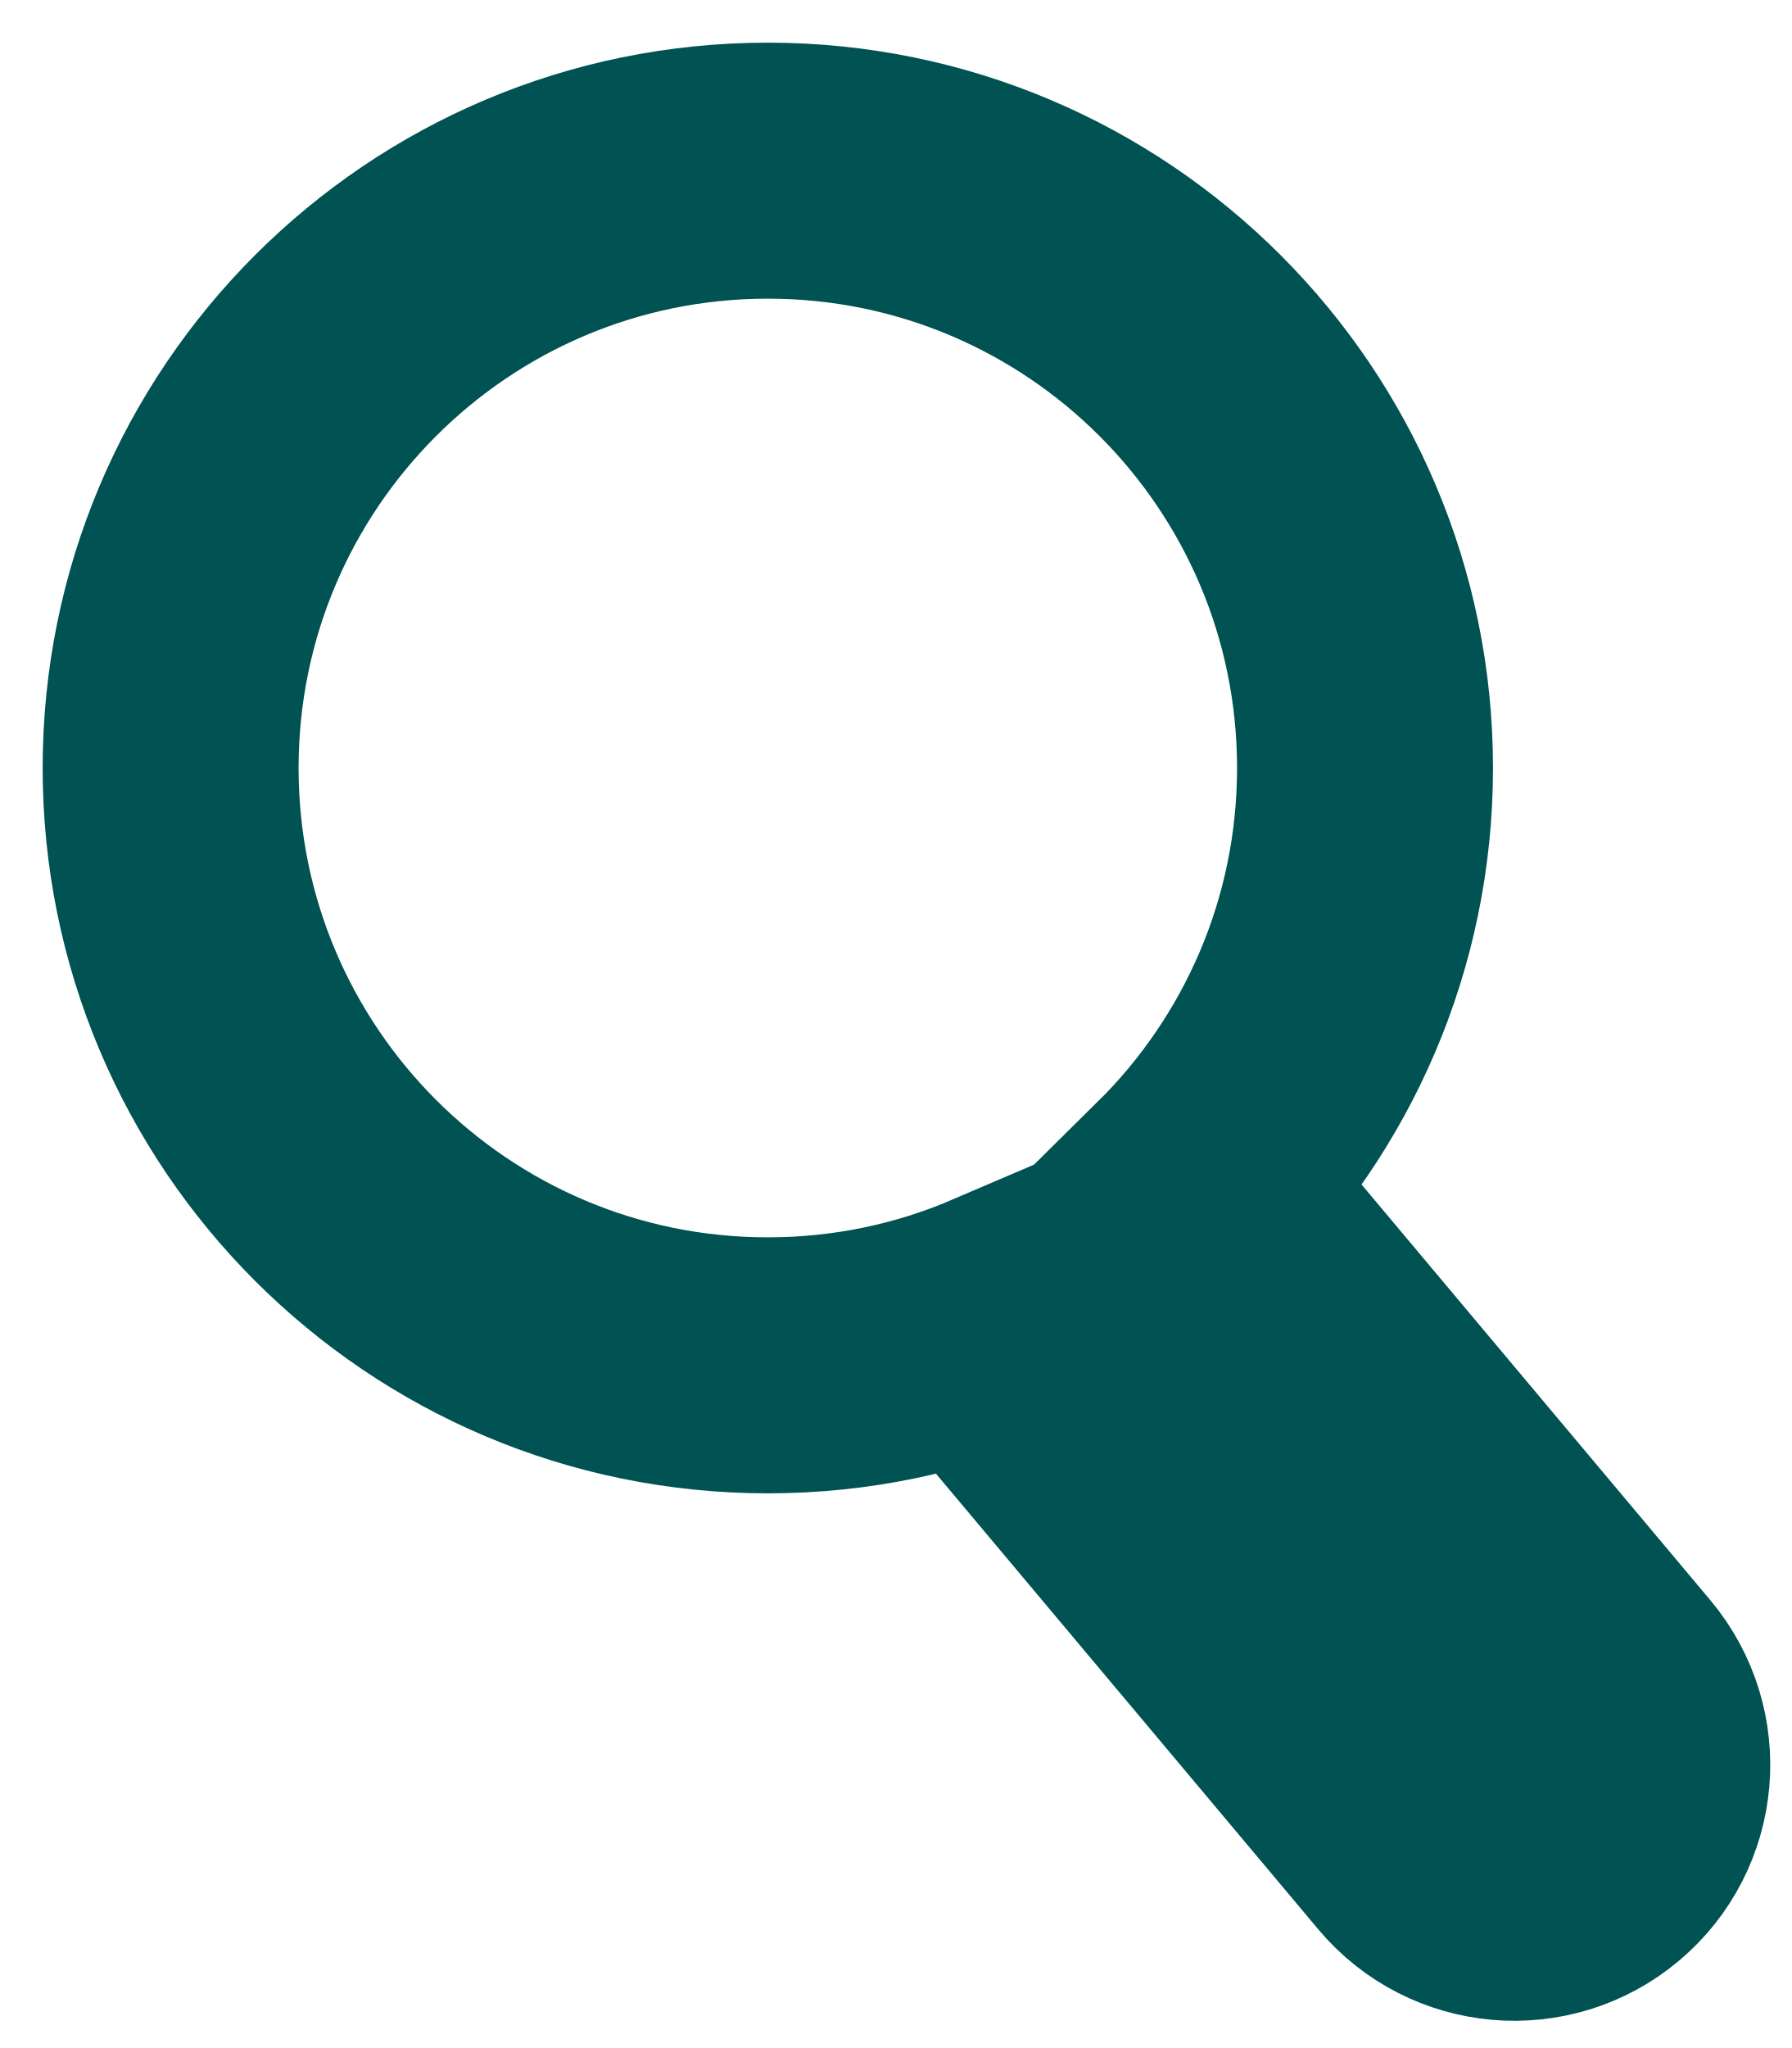
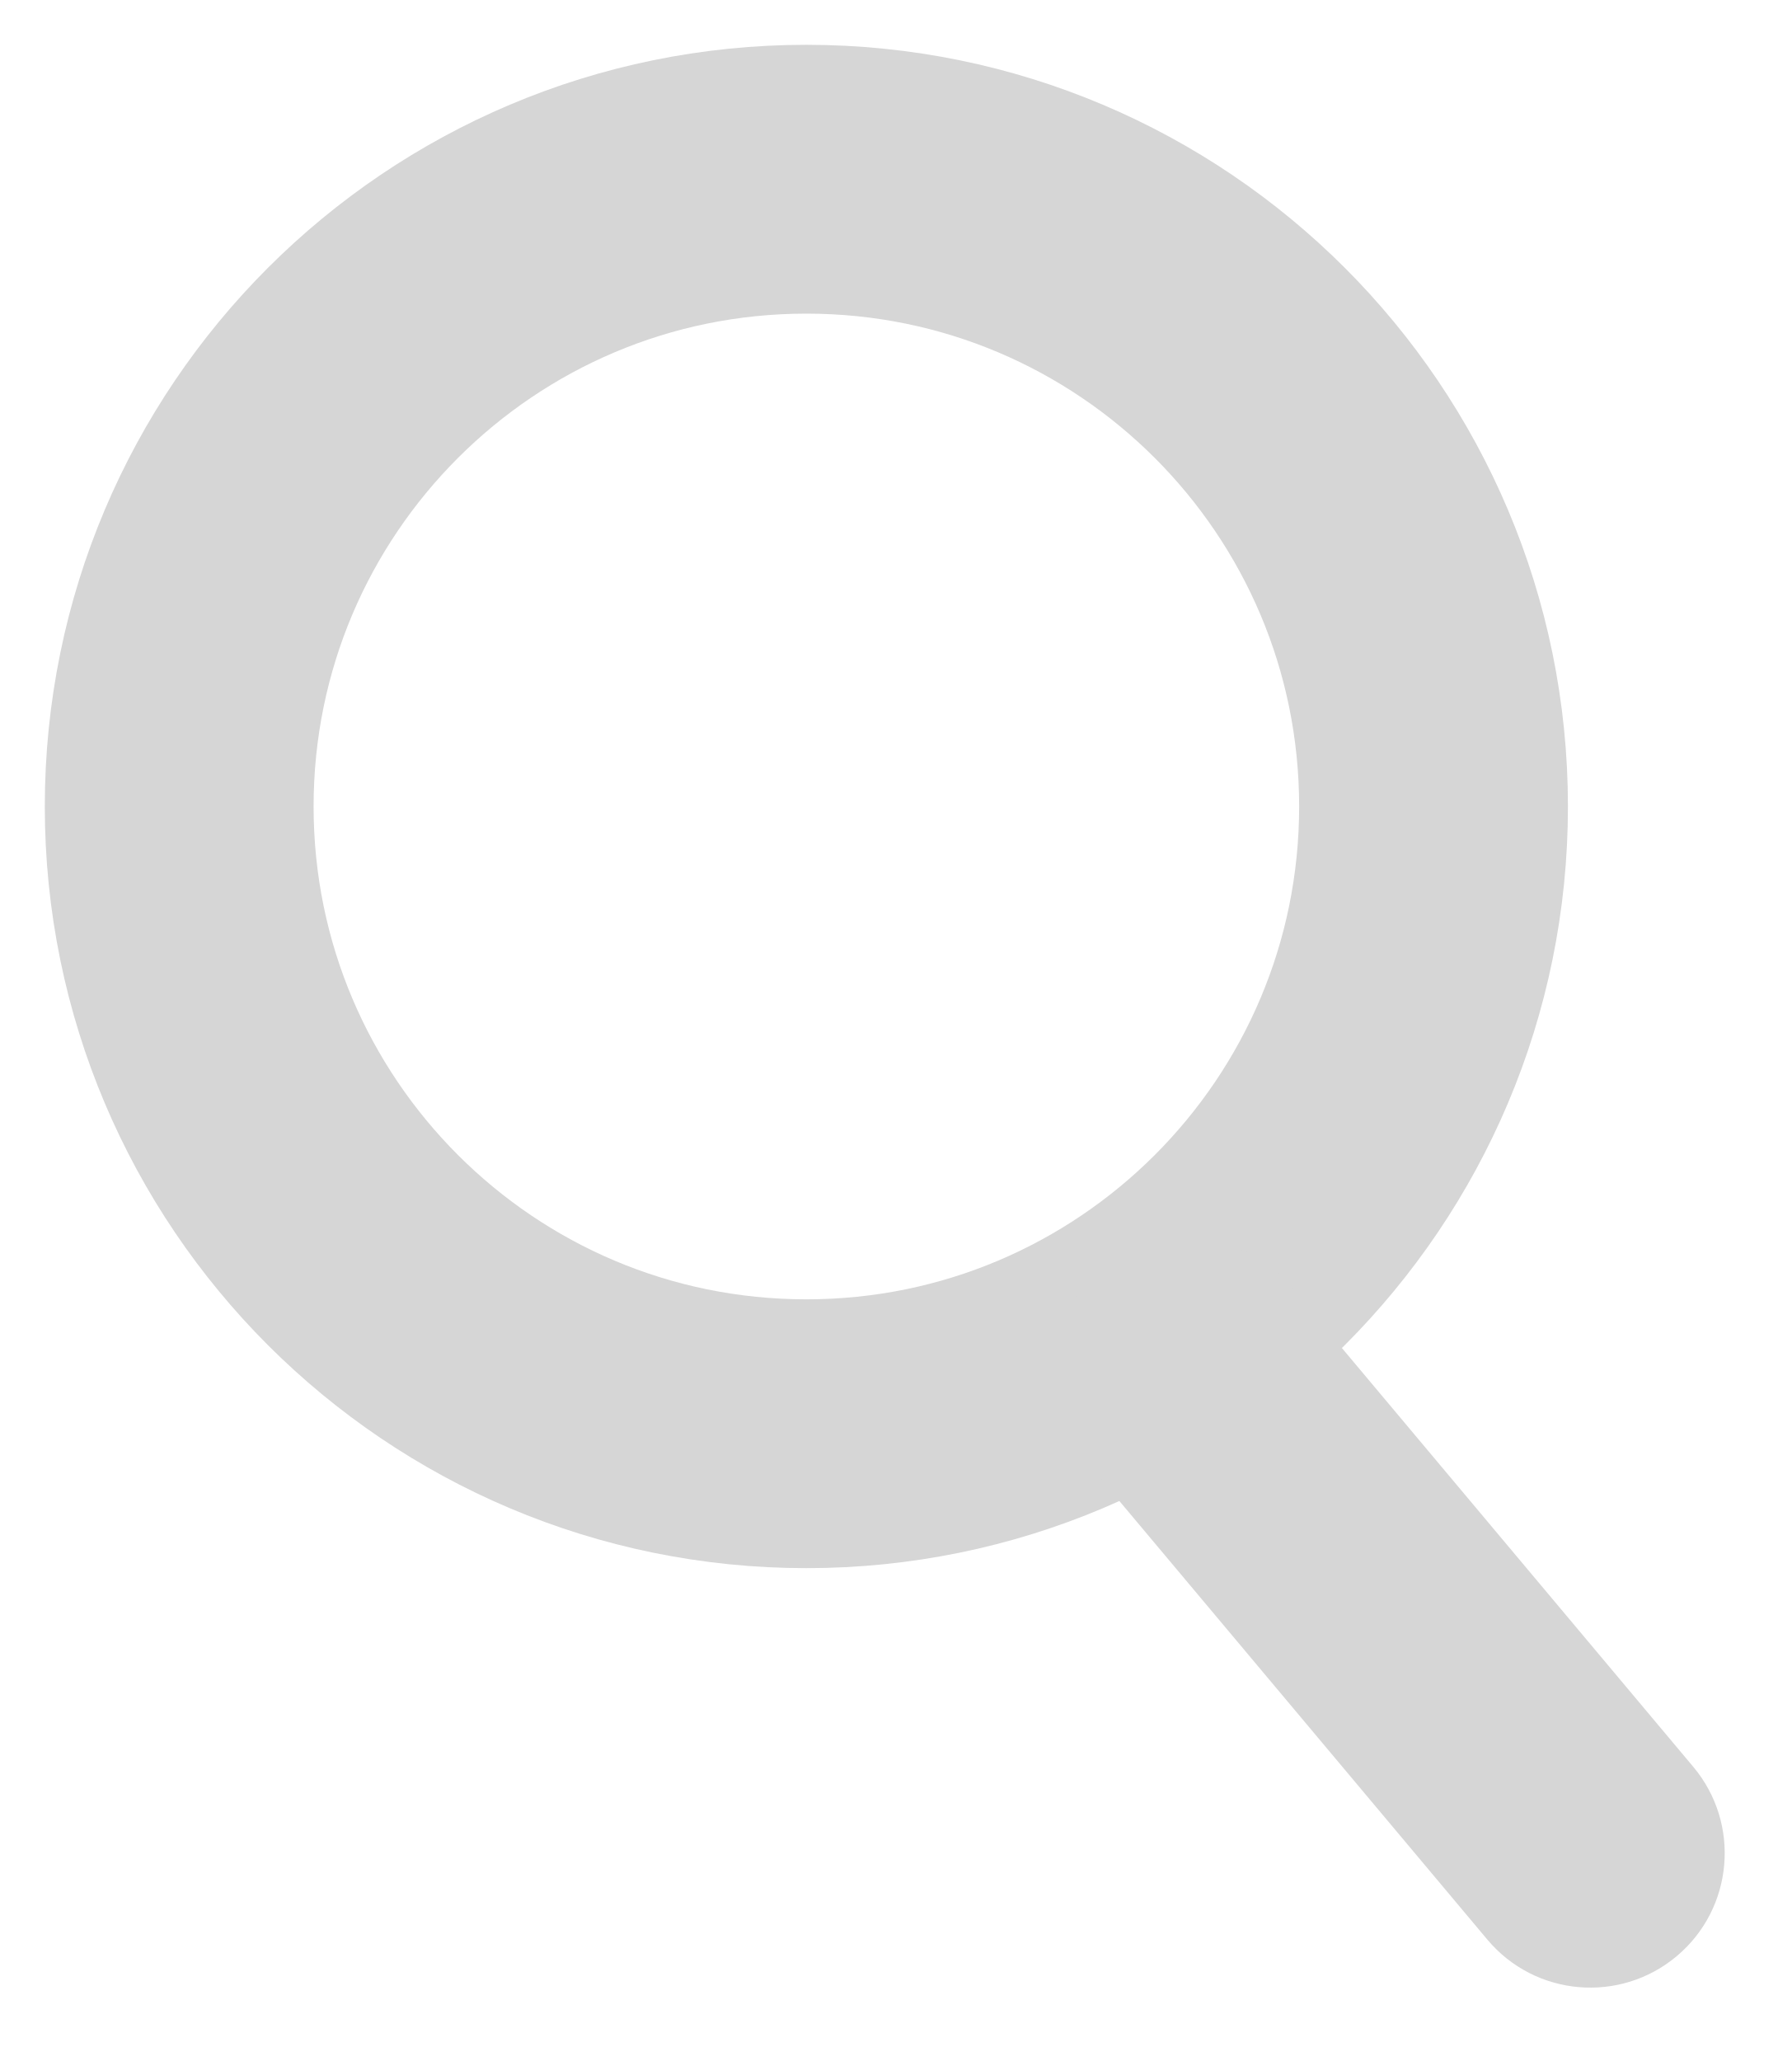
- <svg xmlns="http://www.w3.org/2000/svg" width="21px" height="24px" viewBox="0 0 21 24" version="1.1">
-   <g id="Page-1" stroke="none" stroke-width="1" fill="none" fill-rule="evenodd" fill-opacity="0">
-     <g id="filter" transform="translate(2, 2)" fill="#D8D8D8" stroke="#005253" stroke-width="3">
-       <path d="M11.922,11.977 C12.1,12.066 12.263,12.192 12.399,12.355 L16.899,17.717 C17.431,18.352 17.349,19.298 16.714,19.83 C16.079,20.363 15.133,20.28 14.601,19.645 L10.101,14.283 C9.893,14.034 9.778,13.738 9.755,13.437 C8.909,13.799 7.978,14 7,14 C3.134,14 8.8817842e-16,10.866 8.8817842e-16,7 C8.8817842e-16,3.134 3.134,0 7,0 C10.866,0 14,3.134 14,7 C14,8.947 13.205,10.708 11.922,11.977 Z" id="Combined-Shape" />
-     </g>
+ <svg xmlns="http://www.w3.org/2000/svg" width="20" height="23" viewBox="0 0 20 23">
+   <g fill="none" fill-rule="evenodd" transform="translate(2 2)">
+     <circle cx="7" cy="7" r="7" stroke="#D6D6D6" stroke-width="3" />
+     <rect width="3" height="10" x="12" y="11" fill="#D6D6D6" rx="1.5" transform="rotate(-40 13.5 16)" />
  </g>
</svg>
